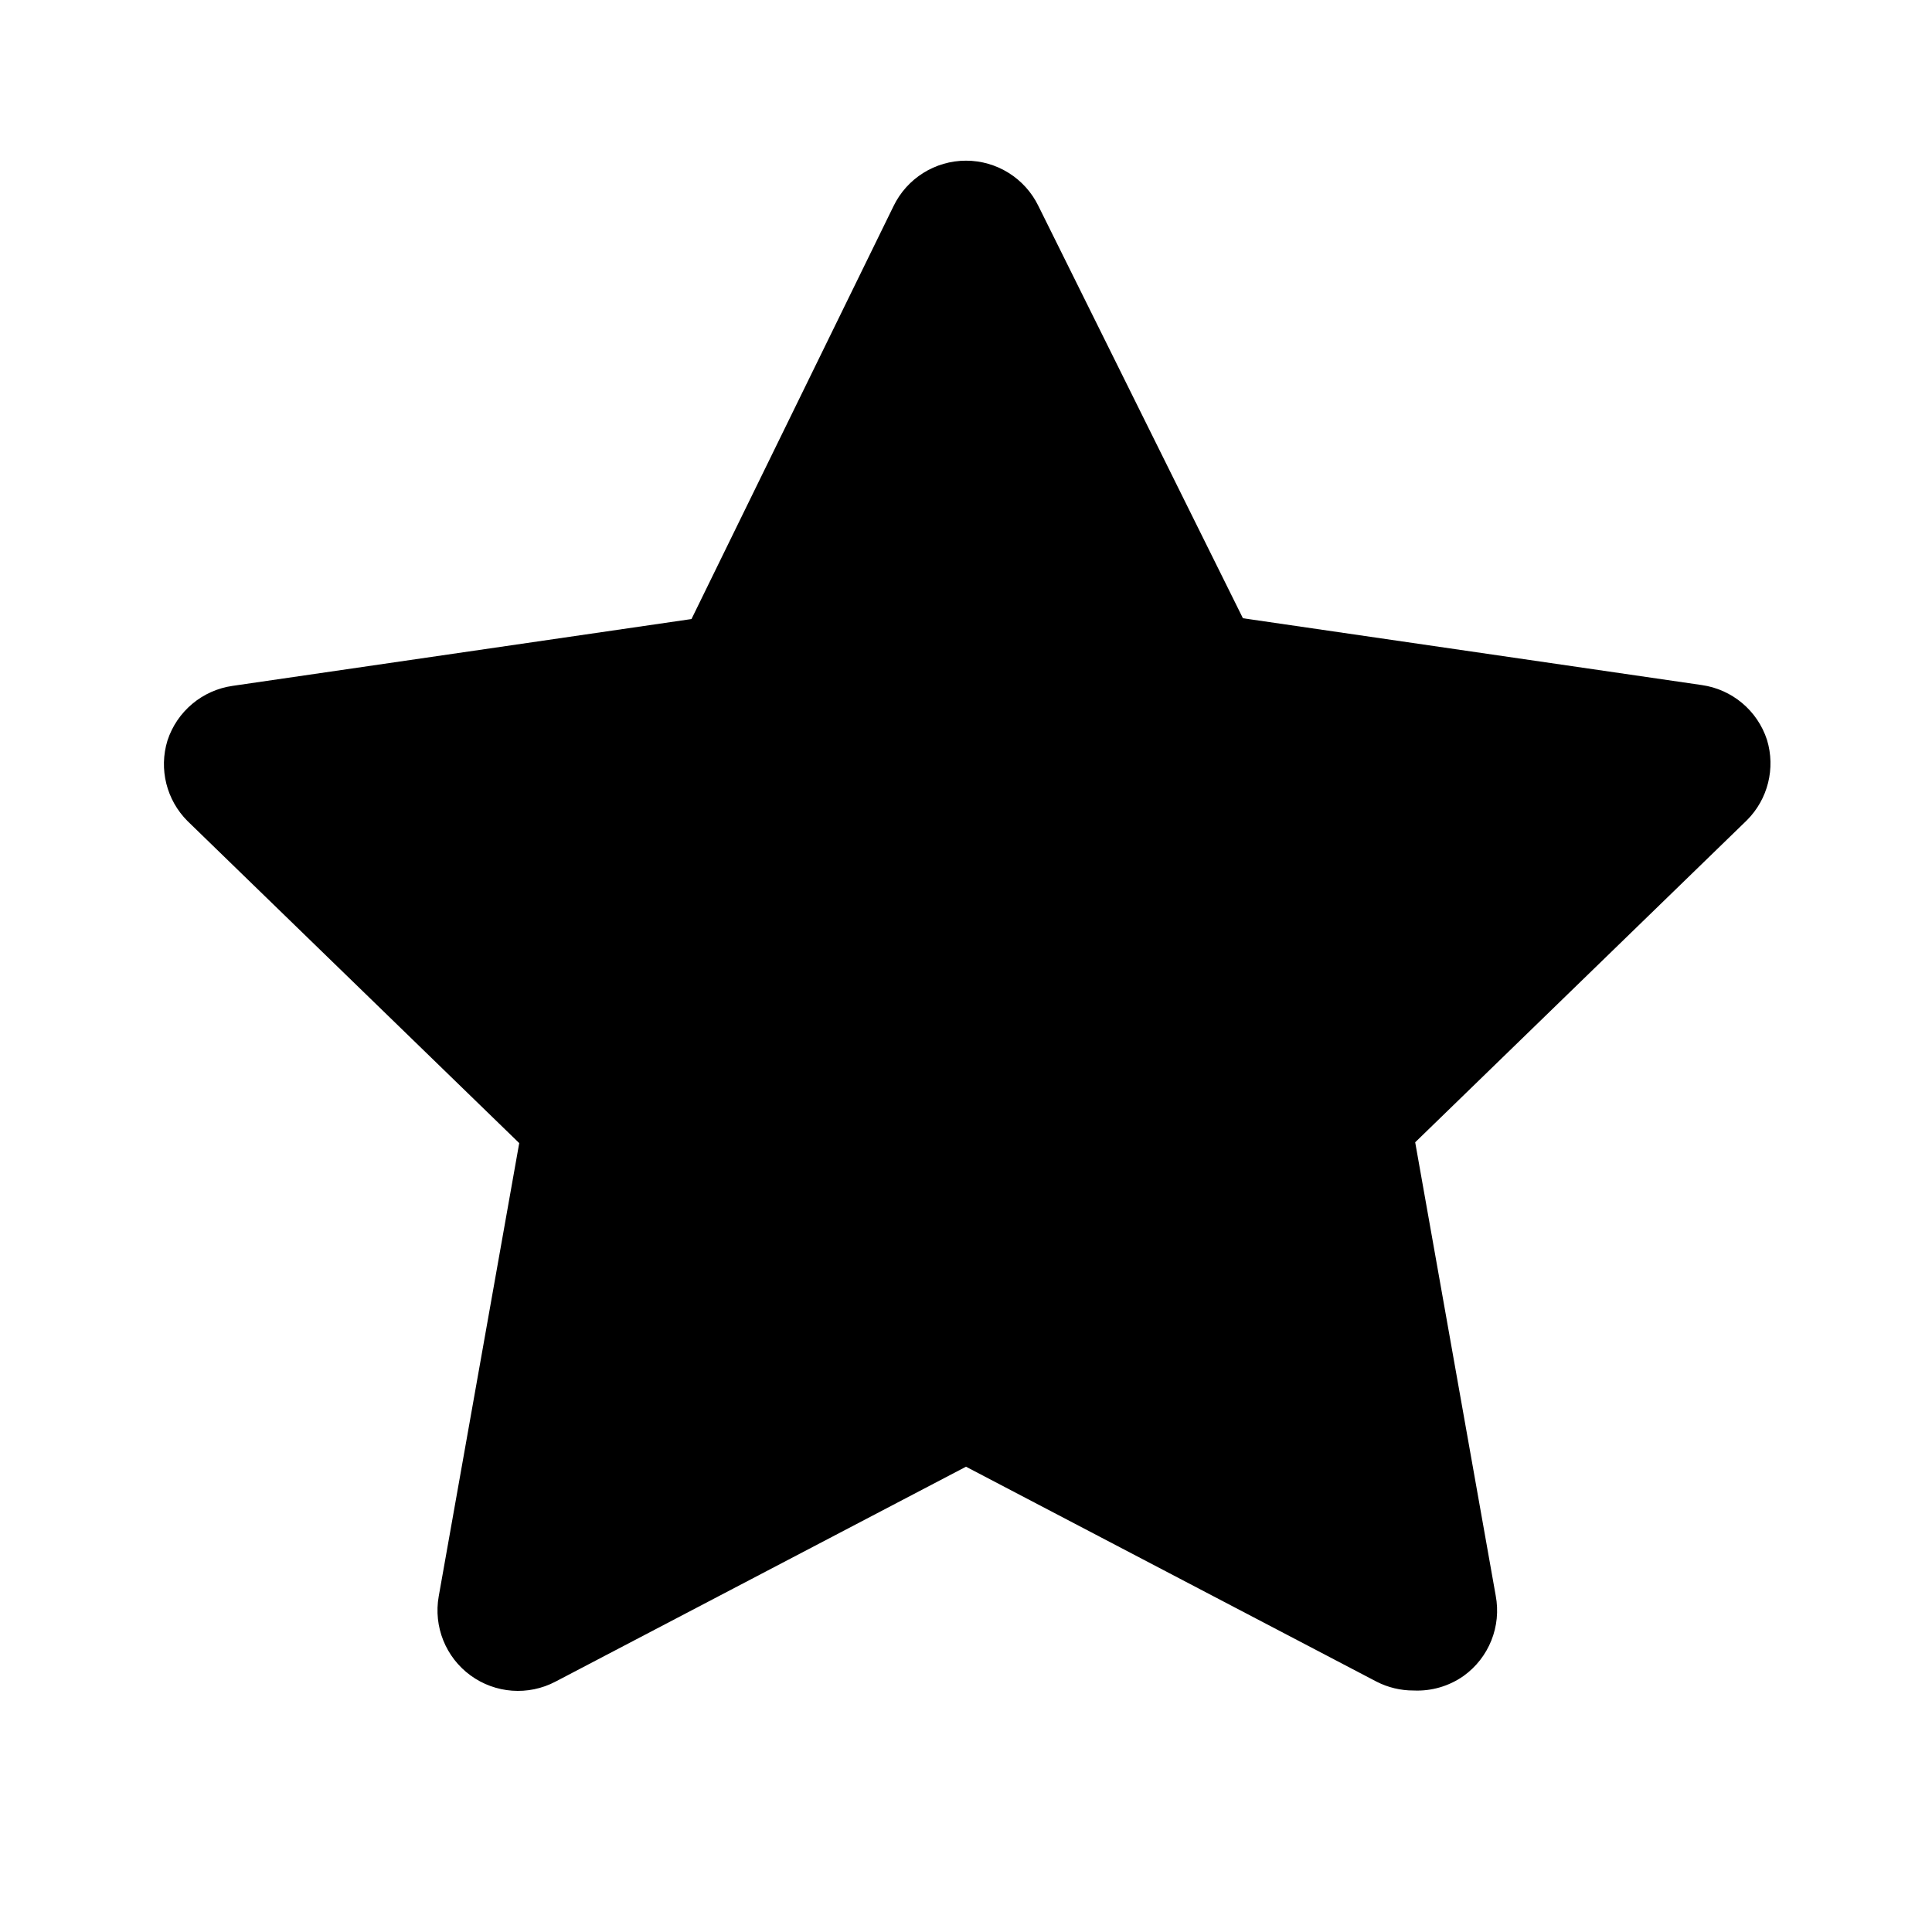
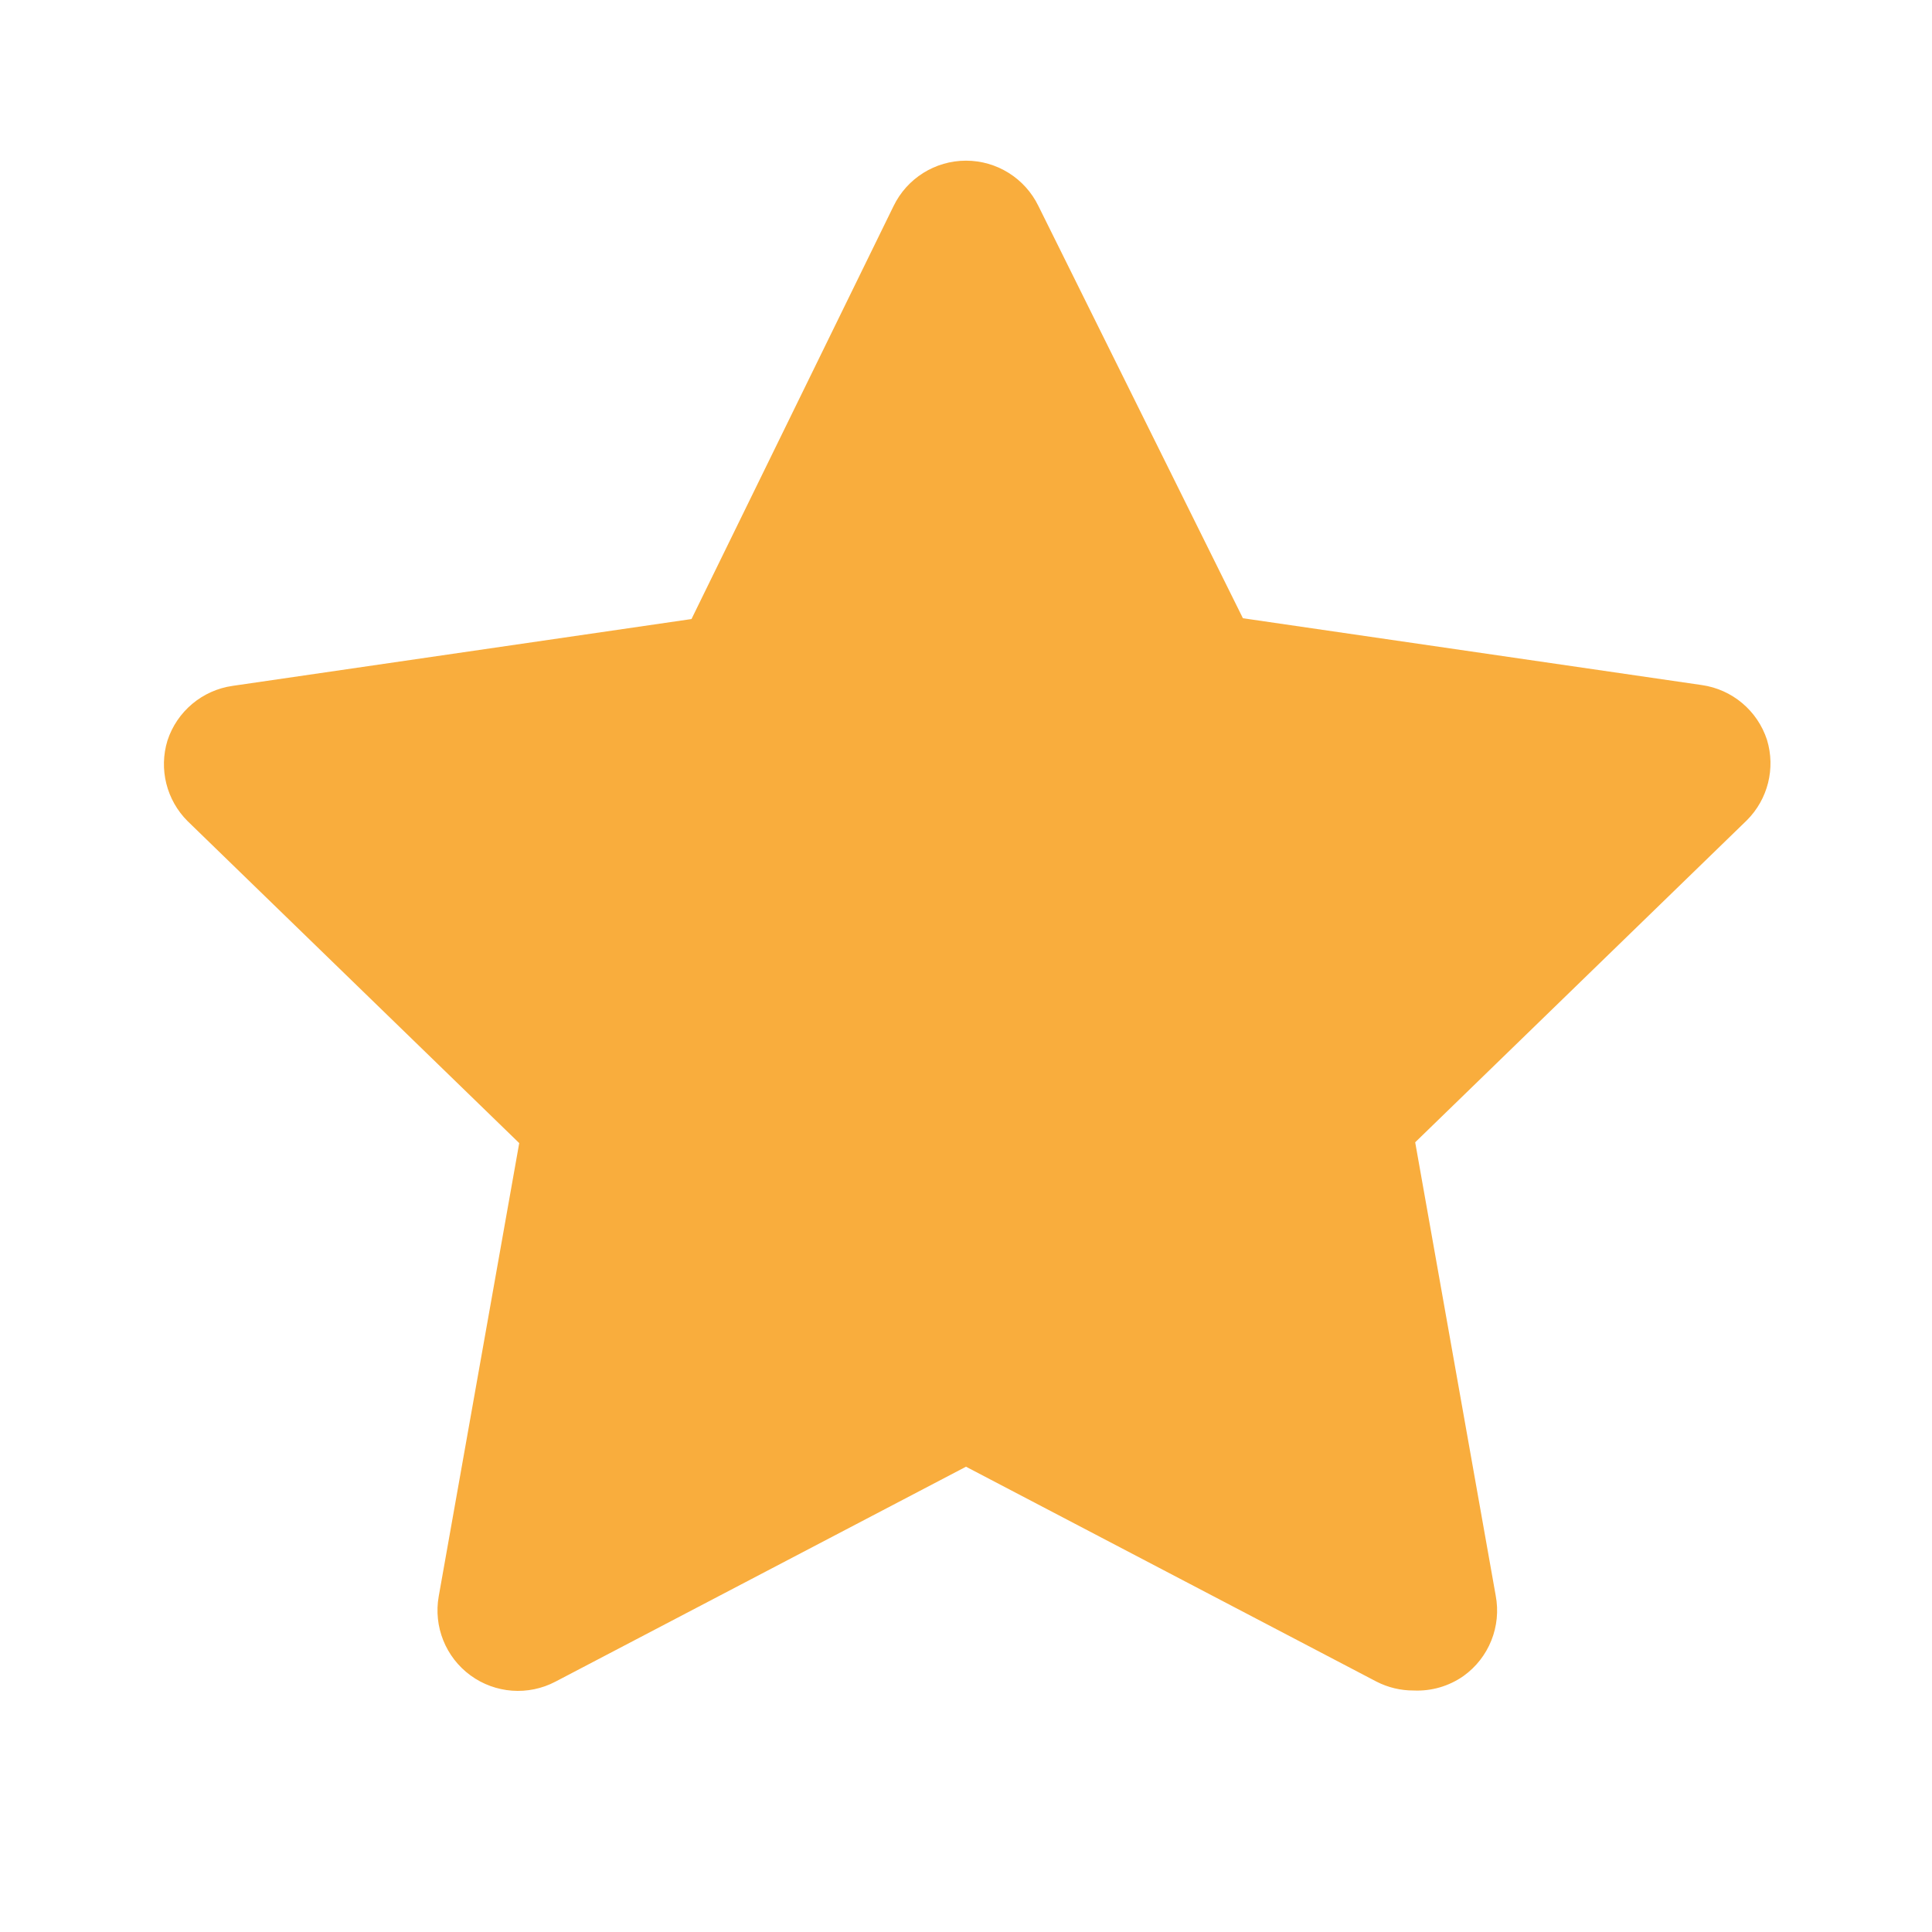
<svg xmlns="http://www.w3.org/2000/svg" viewBox="0 0 24 24" id="star">
-   <g data-name="Layer 2">
+   <g fill="#F9AD3D" data-name="Layer 2">
    <g data-name="star">
      <rect width="24" height="24" opacity="0" transform="rotate(90 12 12)" />
      <path d="M17.56 21a1 1 0 0 1-.46-.11L12 18.22l-5.1 2.67a1 1 0 0 1-1.45-1.06l1-5.63-4.12-4a1 1 0 0 1-.25-1 1 1 0 0 1 .81-.68l5.7-.83 2.51-5.13a1 1 0 0 1 1.8 0l2.54 5.12 5.7.83a1 1 0 0 1 .81.68 1 1 0 0 1-.25 1l-4.12 4 1 5.63a1 1 0 0 1-.4 1 1 1 0 0 1-.62.18z" />
    </g>
  </g>
</svg>
